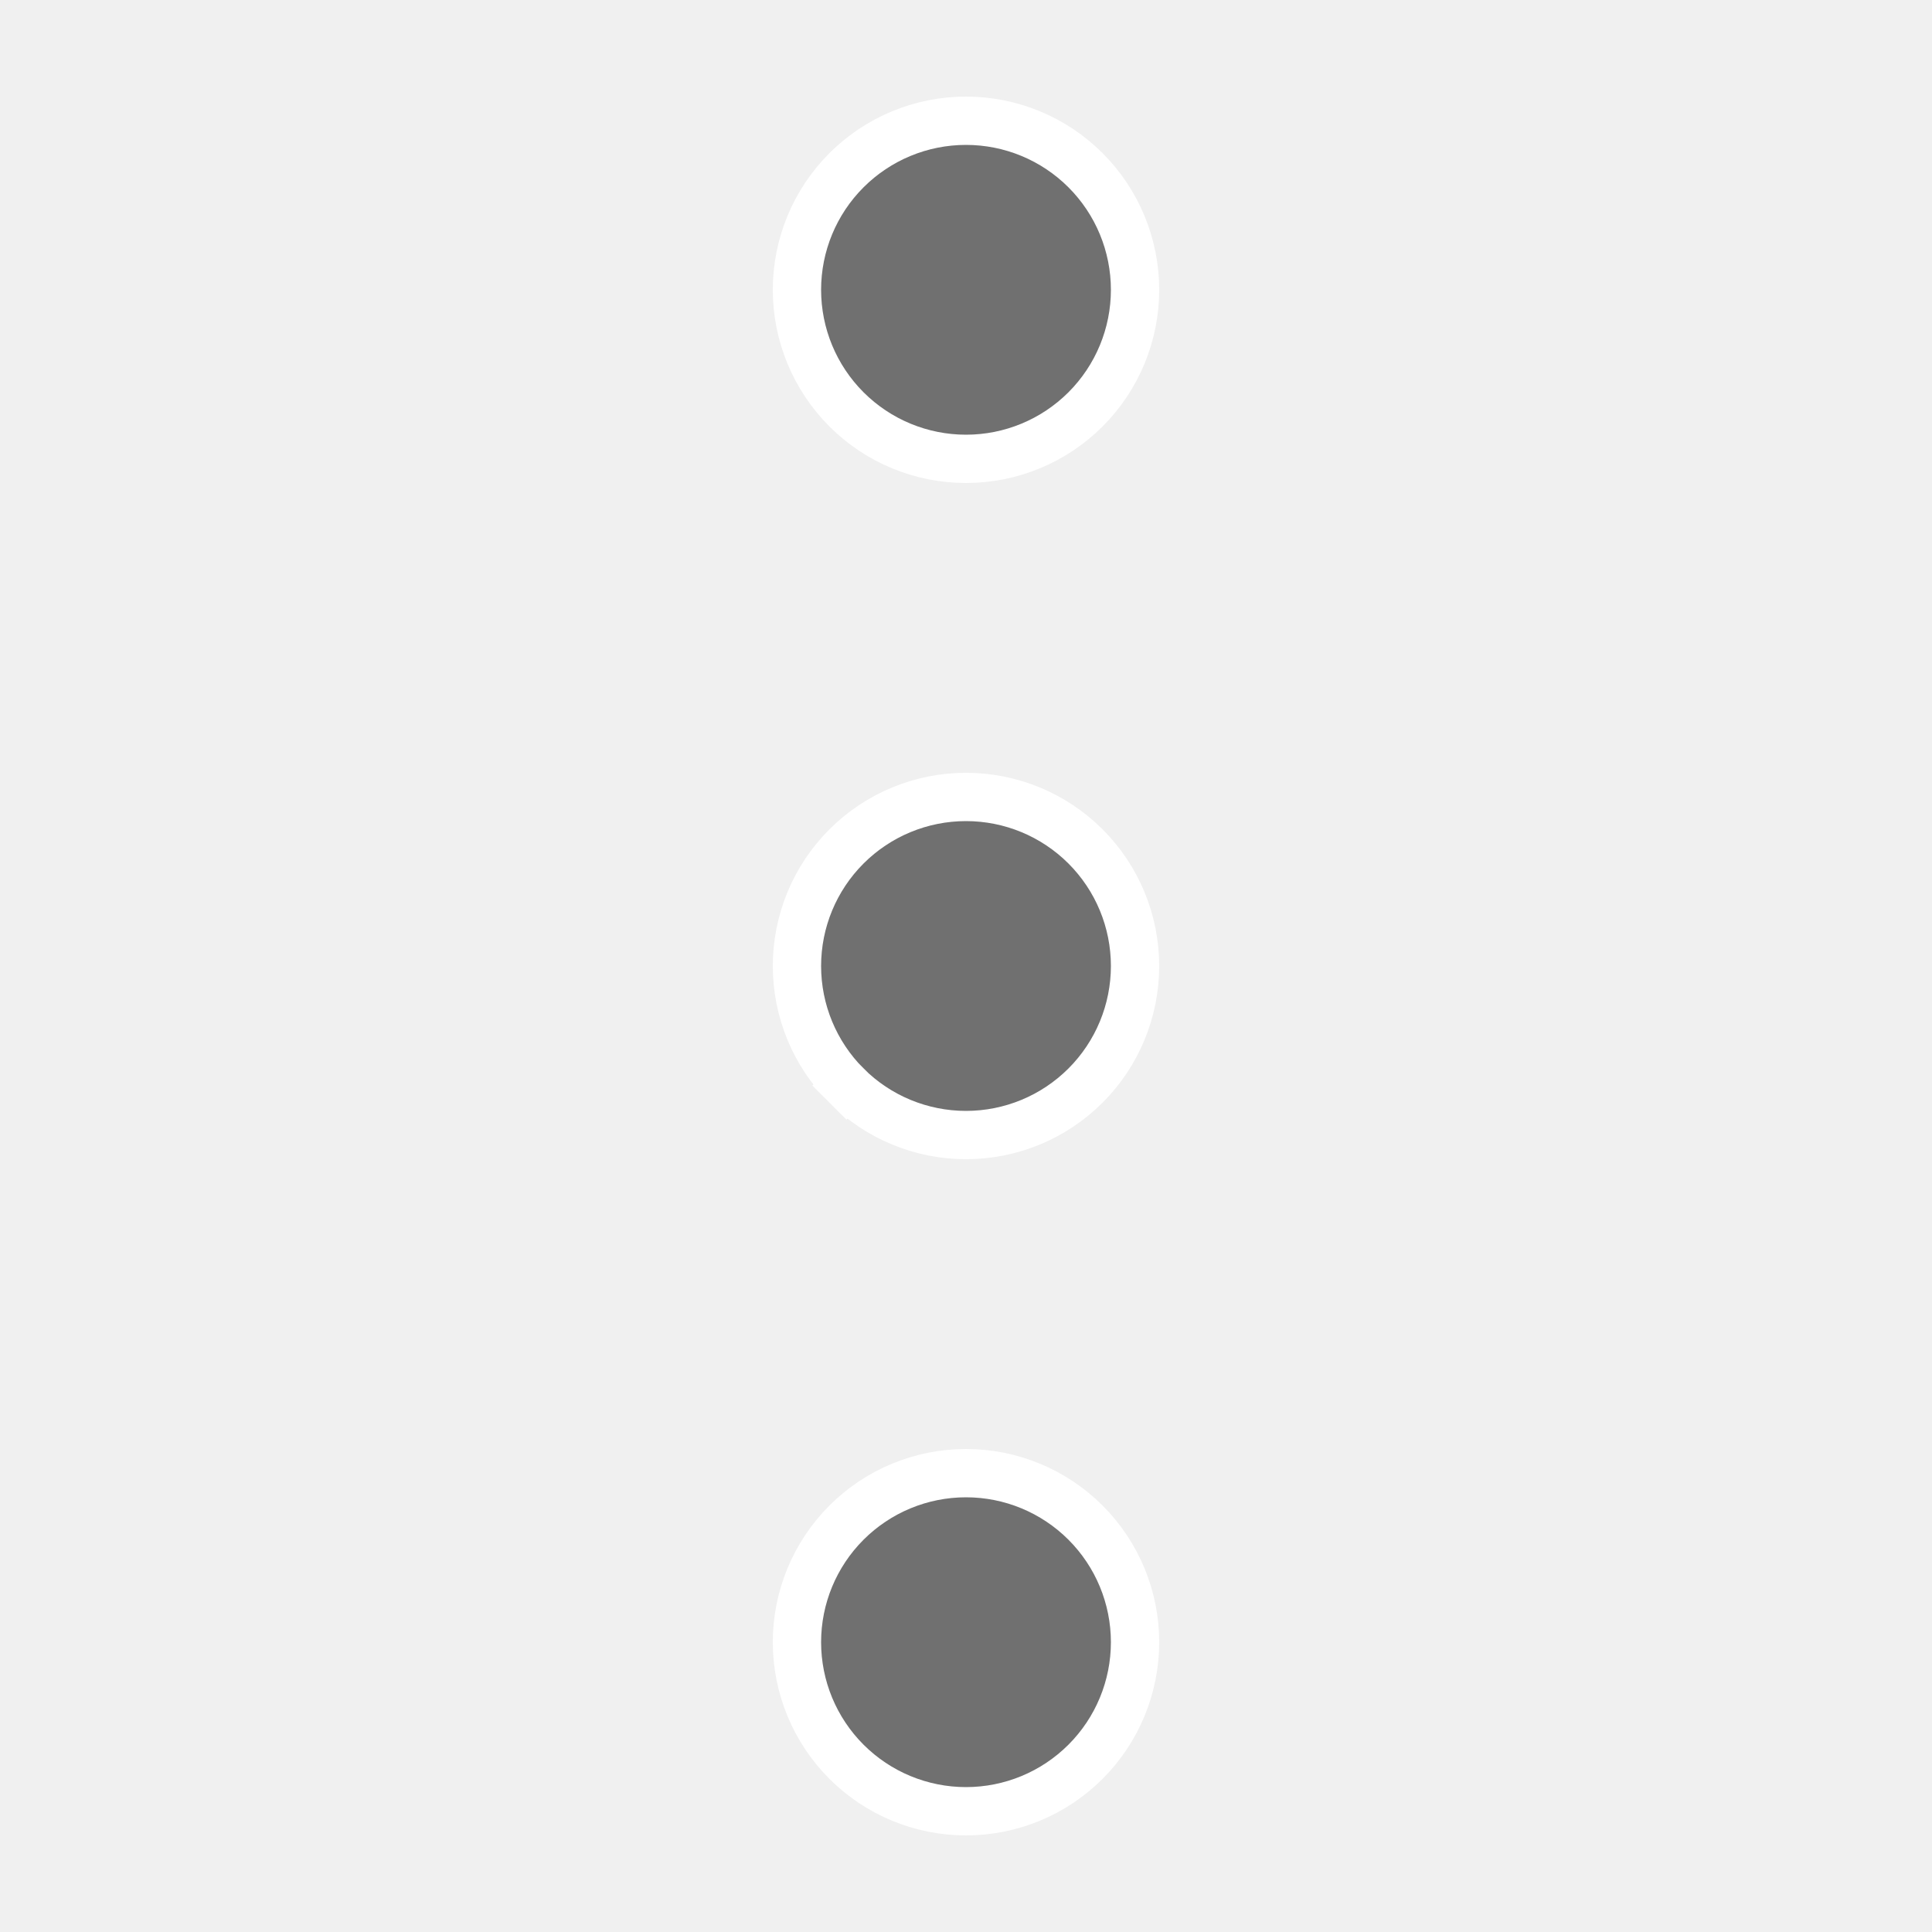
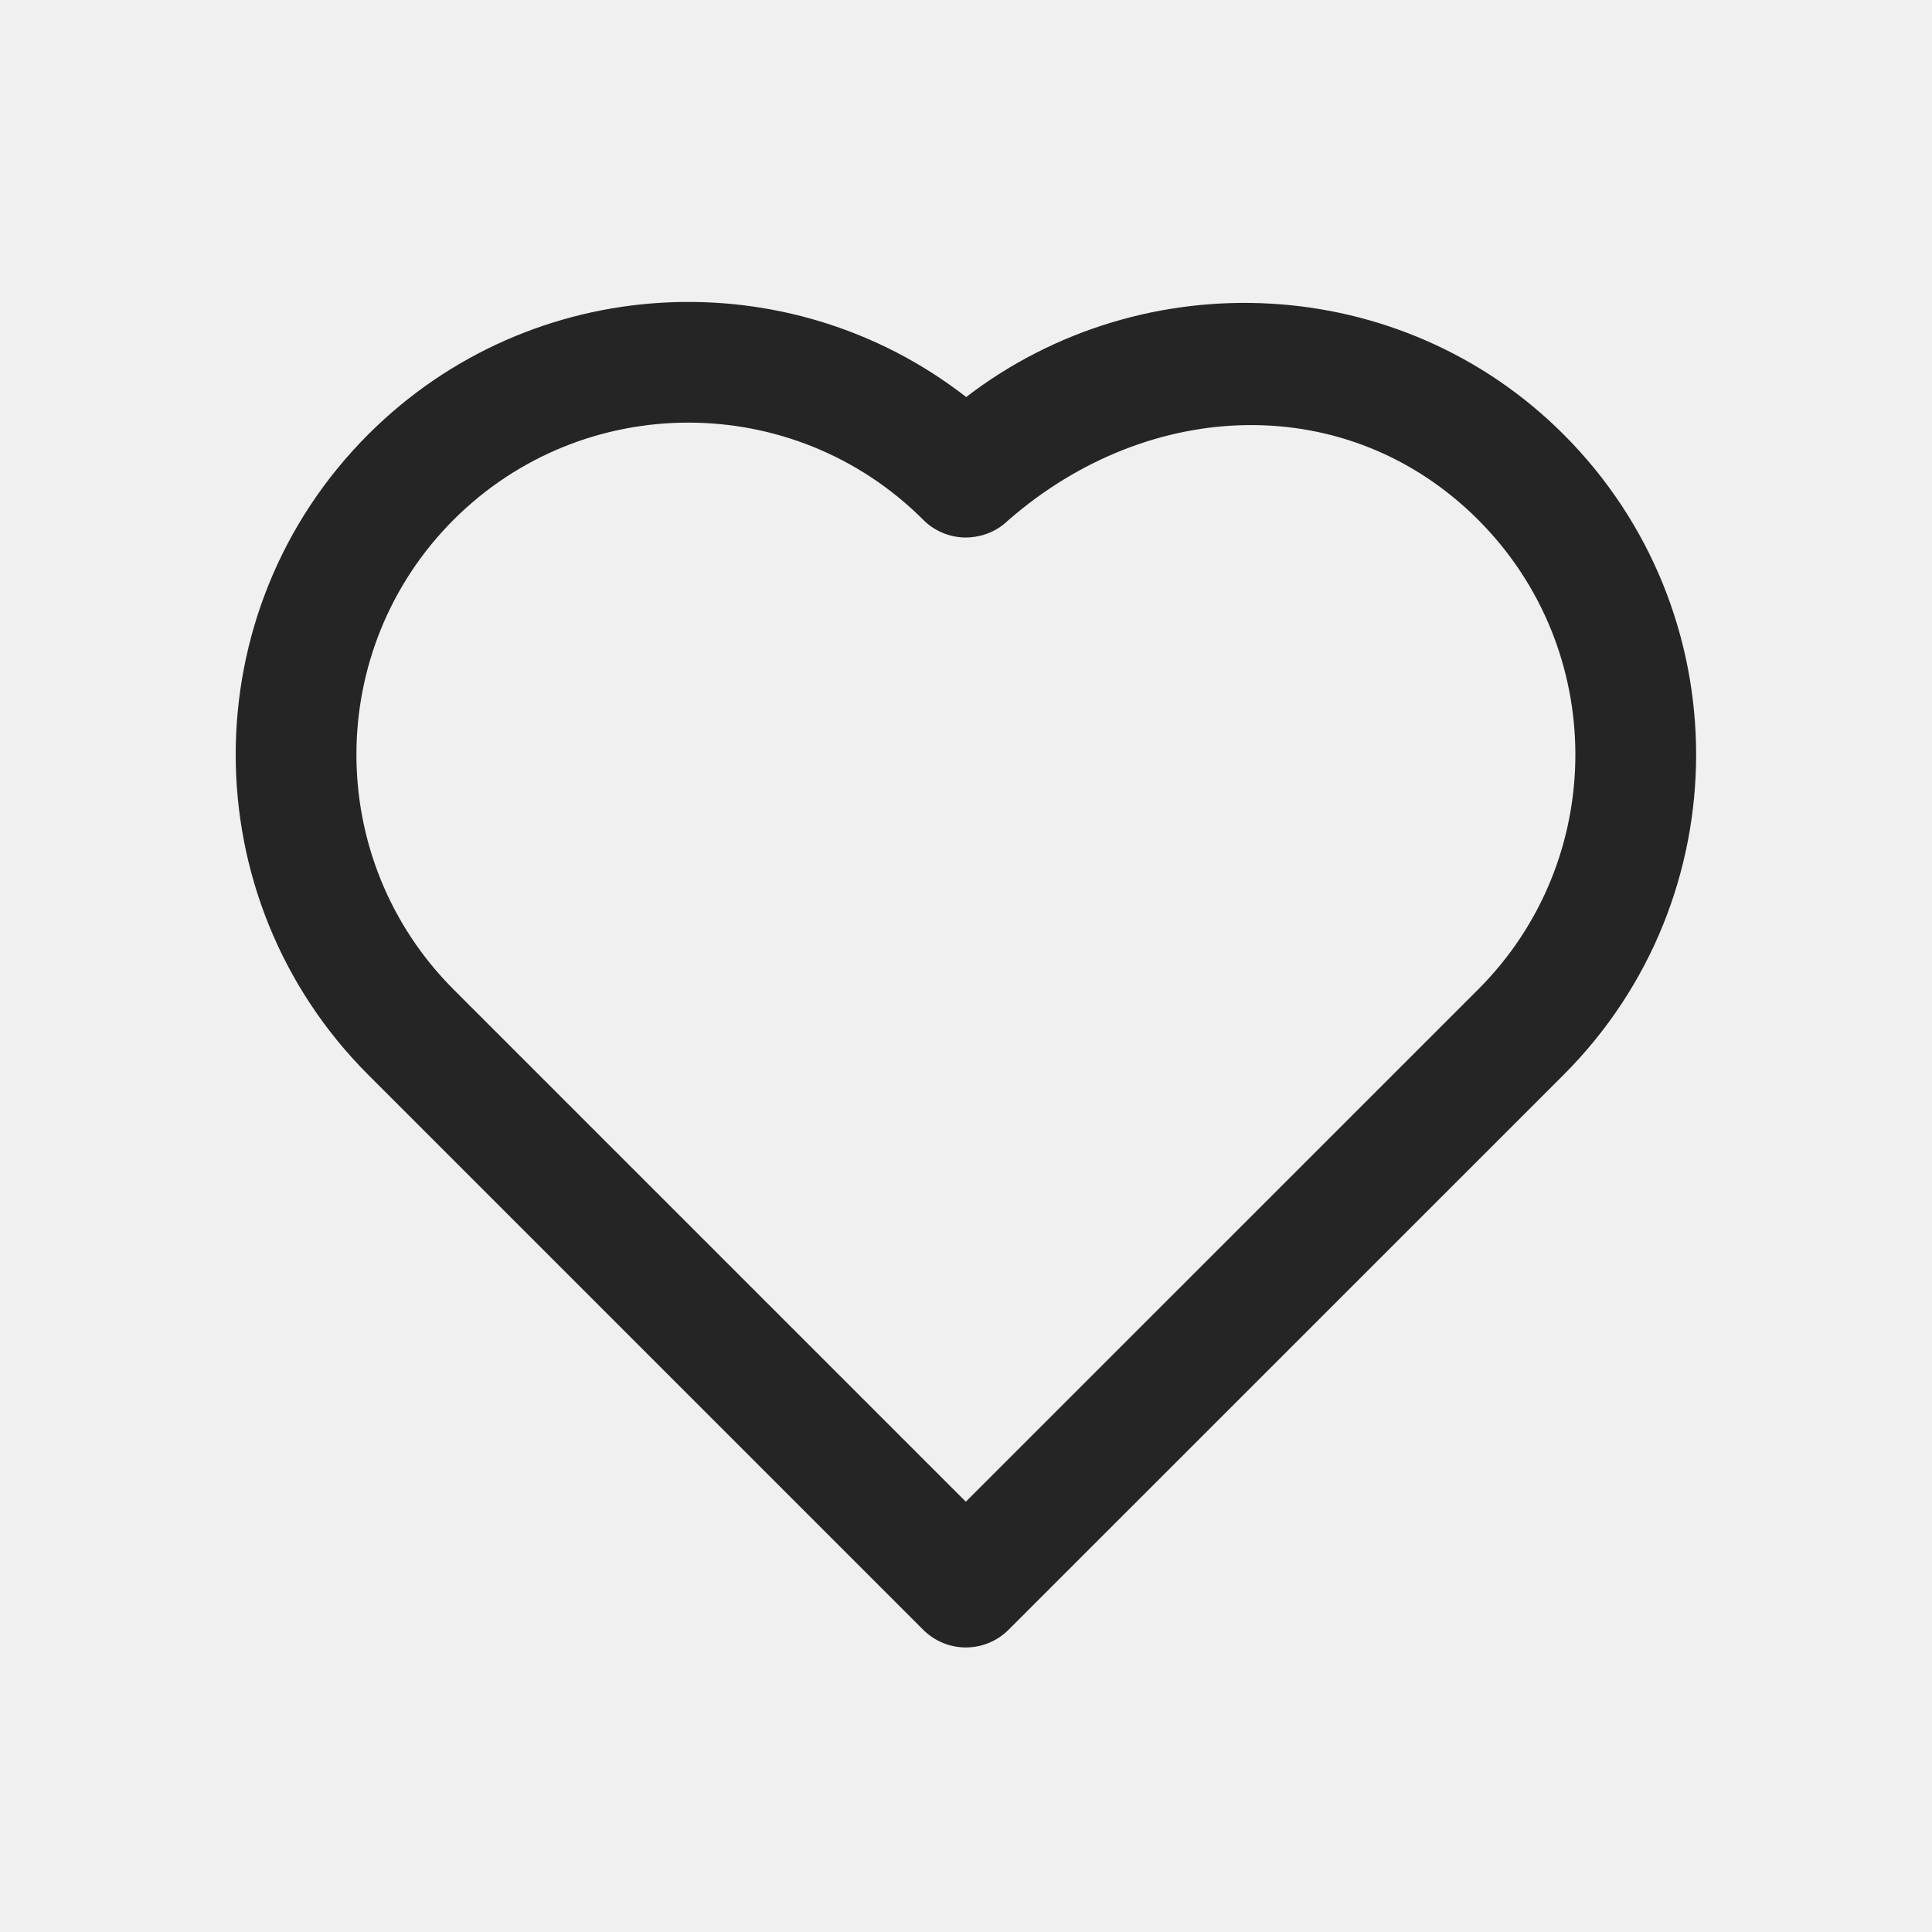
- <svg xmlns="http://www.w3.org/2000/svg" width="24" height="24" viewBox="0 0 24 24" fill="none">
-   <path d="M10.515 13.485L10.303 13.697L10.515 13.485C10.121 13.091 9.9 12.557 9.9 12C9.9 11.443 10.121 10.909 10.515 10.515C10.909 10.121 11.443 9.9 12 9.9C12.557 9.9 13.091 10.121 13.485 10.515C13.879 10.909 14.1 11.443 14.1 12C14.1 12.557 13.879 13.091 13.485 13.485C13.091 13.879 12.557 14.1 12 14.1C11.443 14.1 10.909 13.879 10.515 13.485ZM13.485 2.115C13.879 2.509 14.1 3.043 14.1 3.6C14.1 4.157 13.879 4.691 13.485 5.085C13.091 5.479 12.557 5.7 12 5.7C11.443 5.7 10.909 5.479 10.515 5.085C10.121 4.691 9.9 4.157 9.9 3.6C9.9 3.043 10.121 2.509 10.515 2.115C10.909 1.721 11.443 1.5 12 1.5C12.557 1.5 13.091 1.721 13.485 2.115ZM12 18.3C12.557 18.3 13.091 18.521 13.485 18.915C13.879 19.309 14.1 19.843 14.1 20.4C14.1 20.957 13.879 21.491 13.485 21.885C13.091 22.279 12.557 22.5 12 22.5C11.443 22.5 10.909 22.279 10.515 21.885C10.121 21.491 9.9 20.957 9.9 20.4C9.9 19.843 10.121 19.309 10.515 18.915C10.909 18.521 11.443 18.3 12 18.3Z" fill="#707070" stroke="white" stroke-width="0.6" />
+ <svg xmlns="http://www.w3.org/2000/svg" width="22" height="22" viewBox="0 0 22 22" fill="none">
+   <path fill-rule="evenodd" clip-rule="evenodd" d="M11.002 4.521C8.981 2.947 6.051 3.089 4.193 4.947C2.181 6.959 2.181 10.226 4.193 12.239L10.512 18.558C10.781 18.827 11.216 18.827 11.485 18.558L17.805 12.239C19.817 10.226 19.817 6.959 17.805 4.947C15.955 3.097 13.026 2.967 11.002 4.521ZM11 6.121C11.301 6.116 11.458 5.944 11.483 5.923C13.102 4.513 15.361 4.448 16.832 5.919C18.308 7.395 18.308 9.791 16.832 11.267L10.998 17.1L5.165 11.267C3.69 9.791 3.69 7.395 5.165 5.919C6.641 4.443 9.038 4.444 10.514 5.92C10.642 6.049 10.818 6.121 11 6.121Z" fill="#252525" />
</svg>
